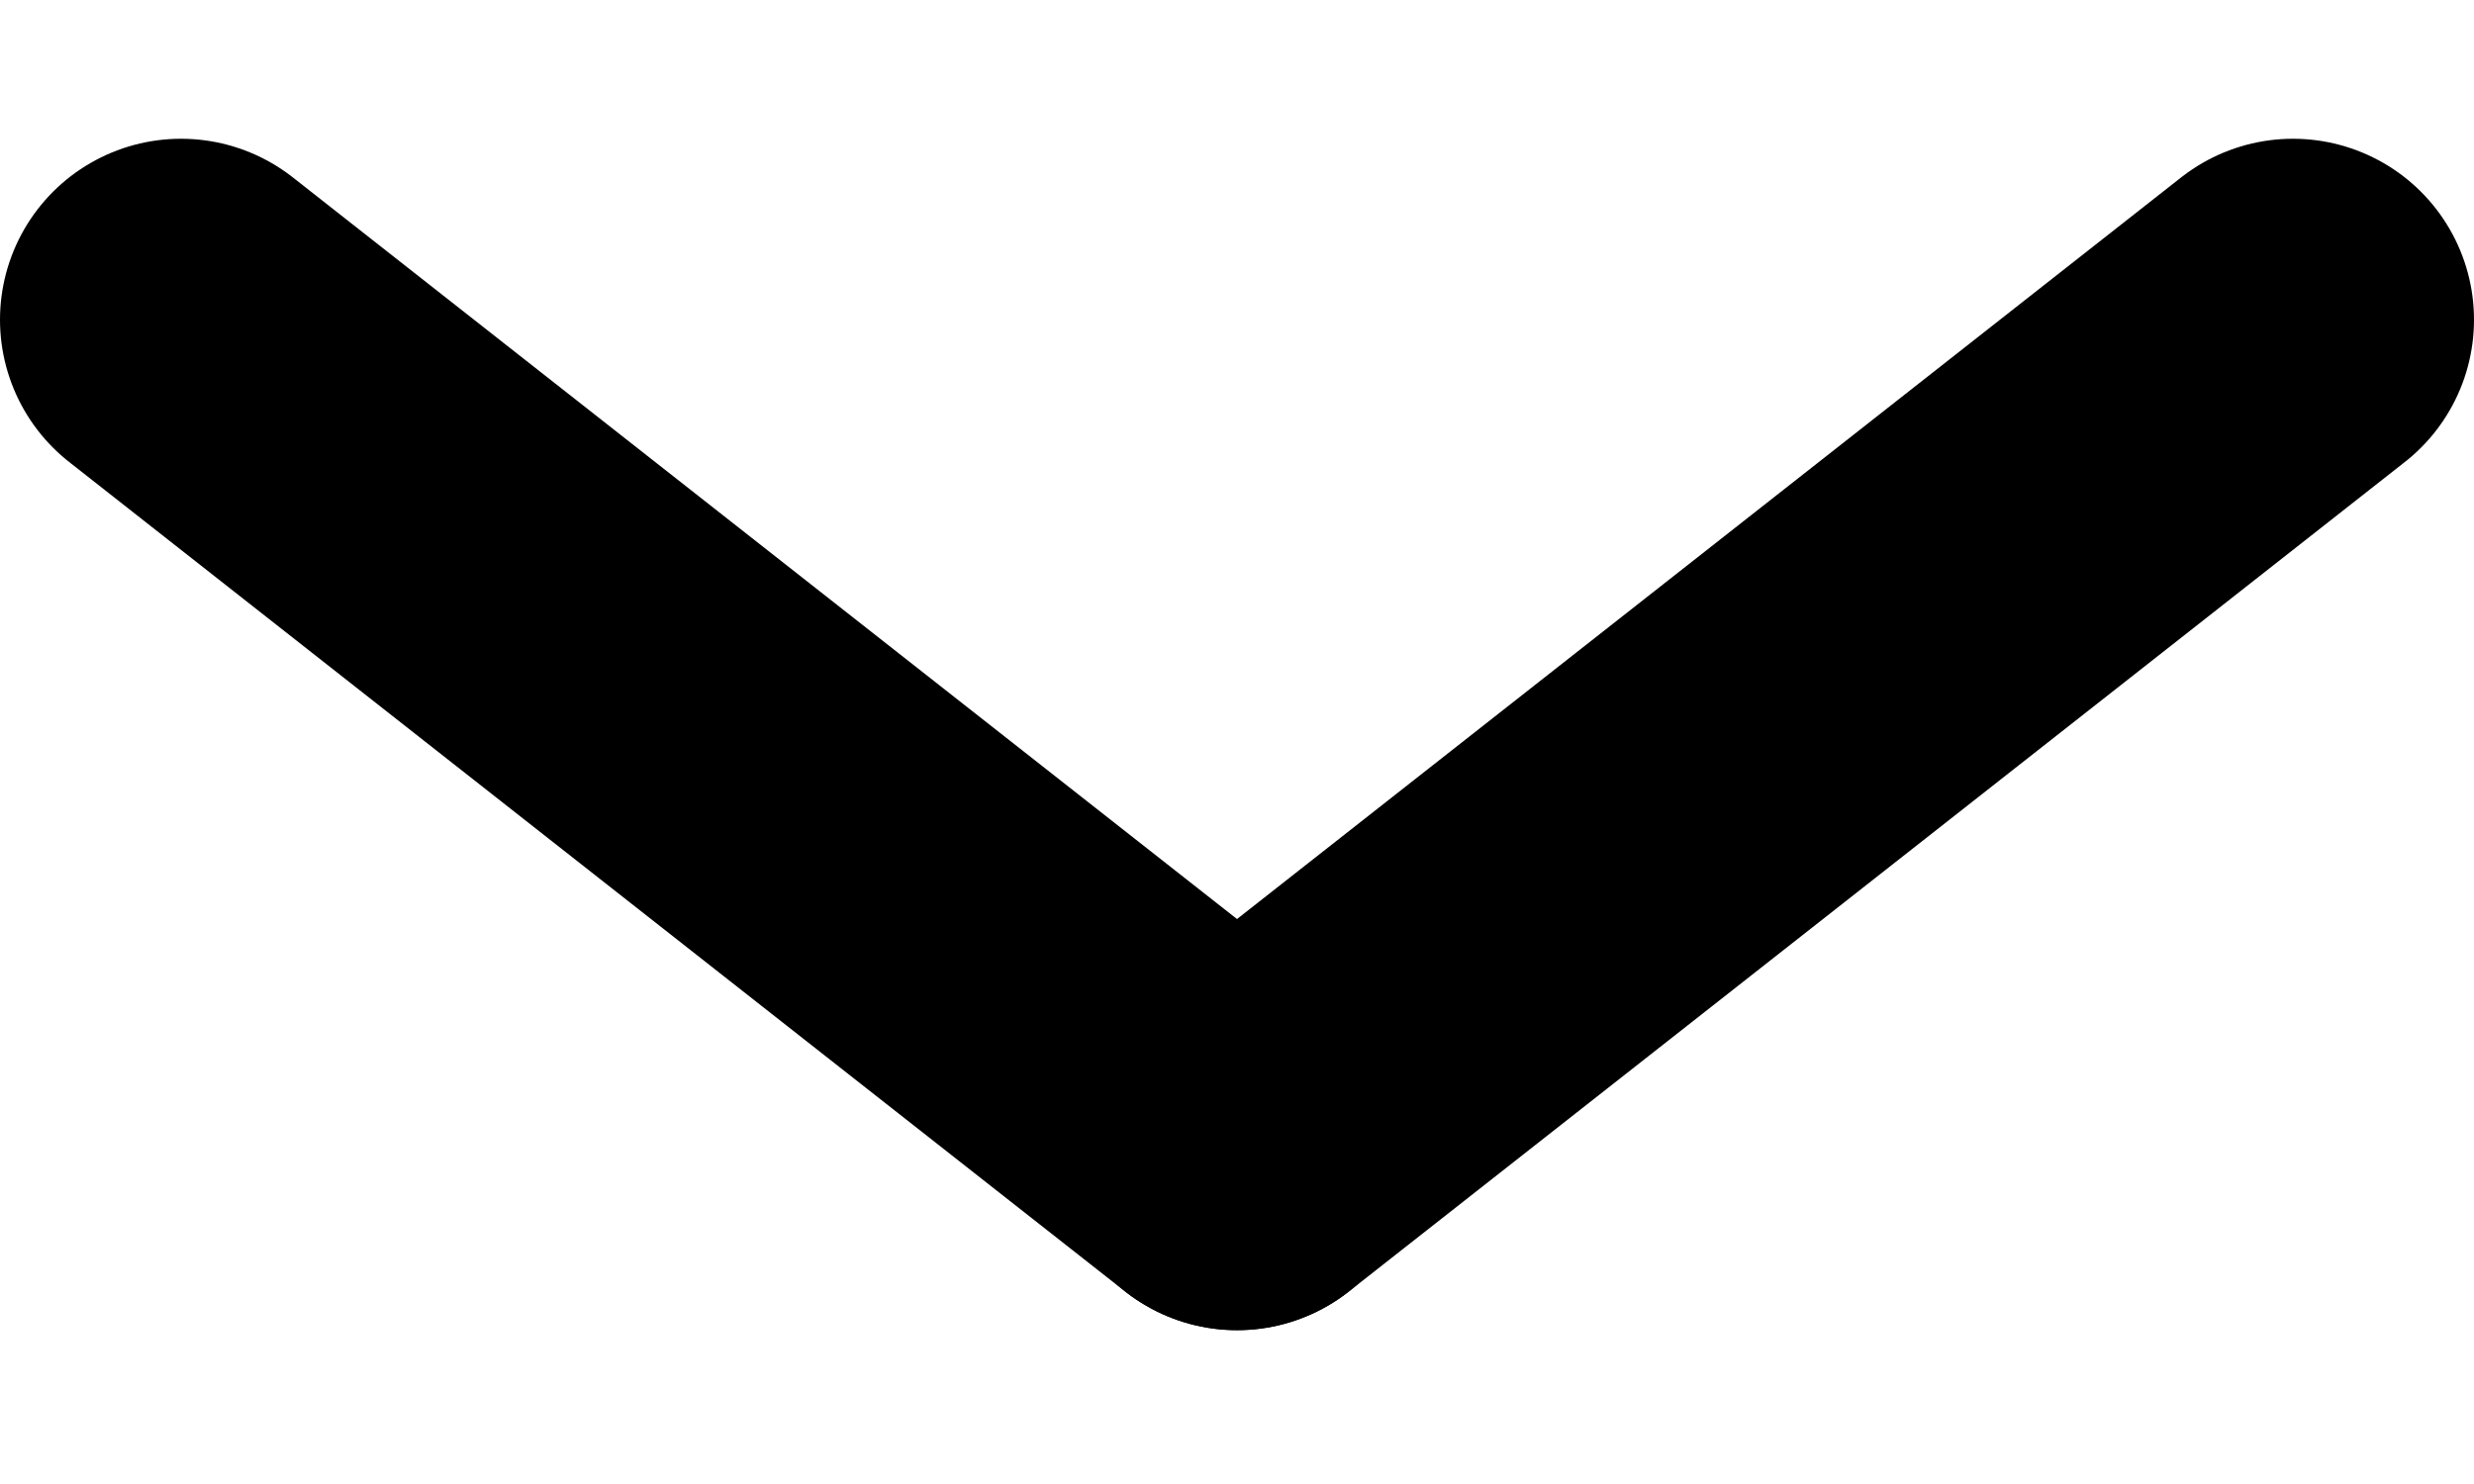
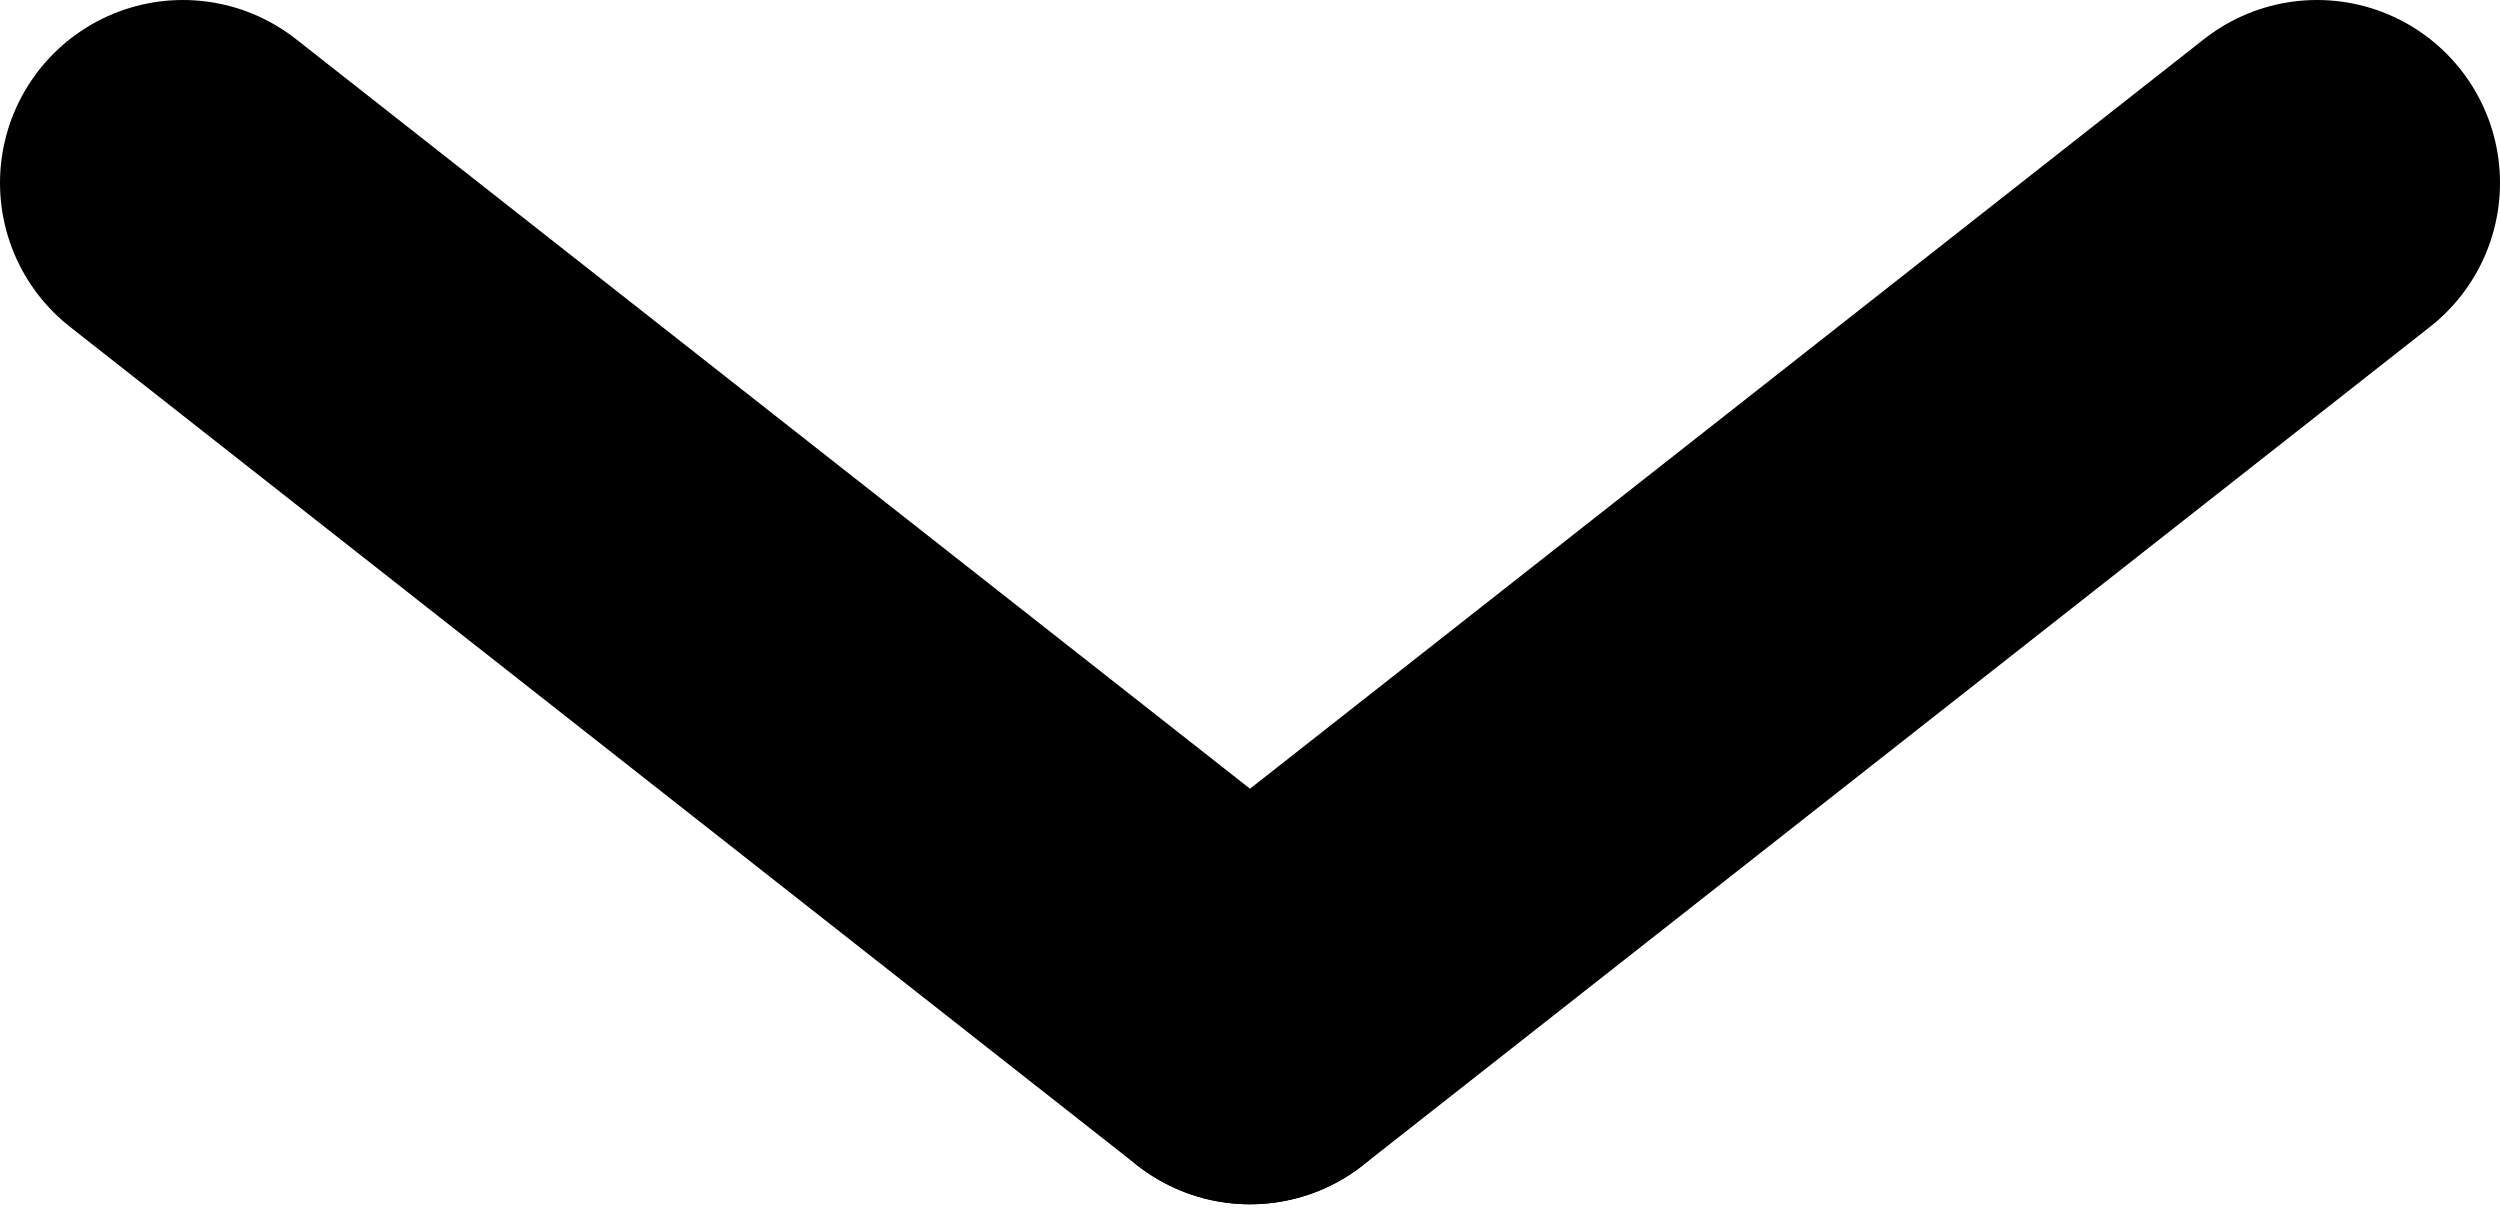
- <svg xmlns="http://www.w3.org/2000/svg" width="30" height="18" viewBox="0 0 82 40" fill="none">
+ <svg xmlns="http://www.w3.org/2000/svg" width="82" height="40" viewBox="0 0 82 40" fill="none">
  <path d="M6 6L41 33.5" stroke="black" stroke-width="12" stroke-linecap="round" />
  <path d="M76 6L41 33.5" stroke="black" stroke-width="12" stroke-linecap="round" />
</svg>
